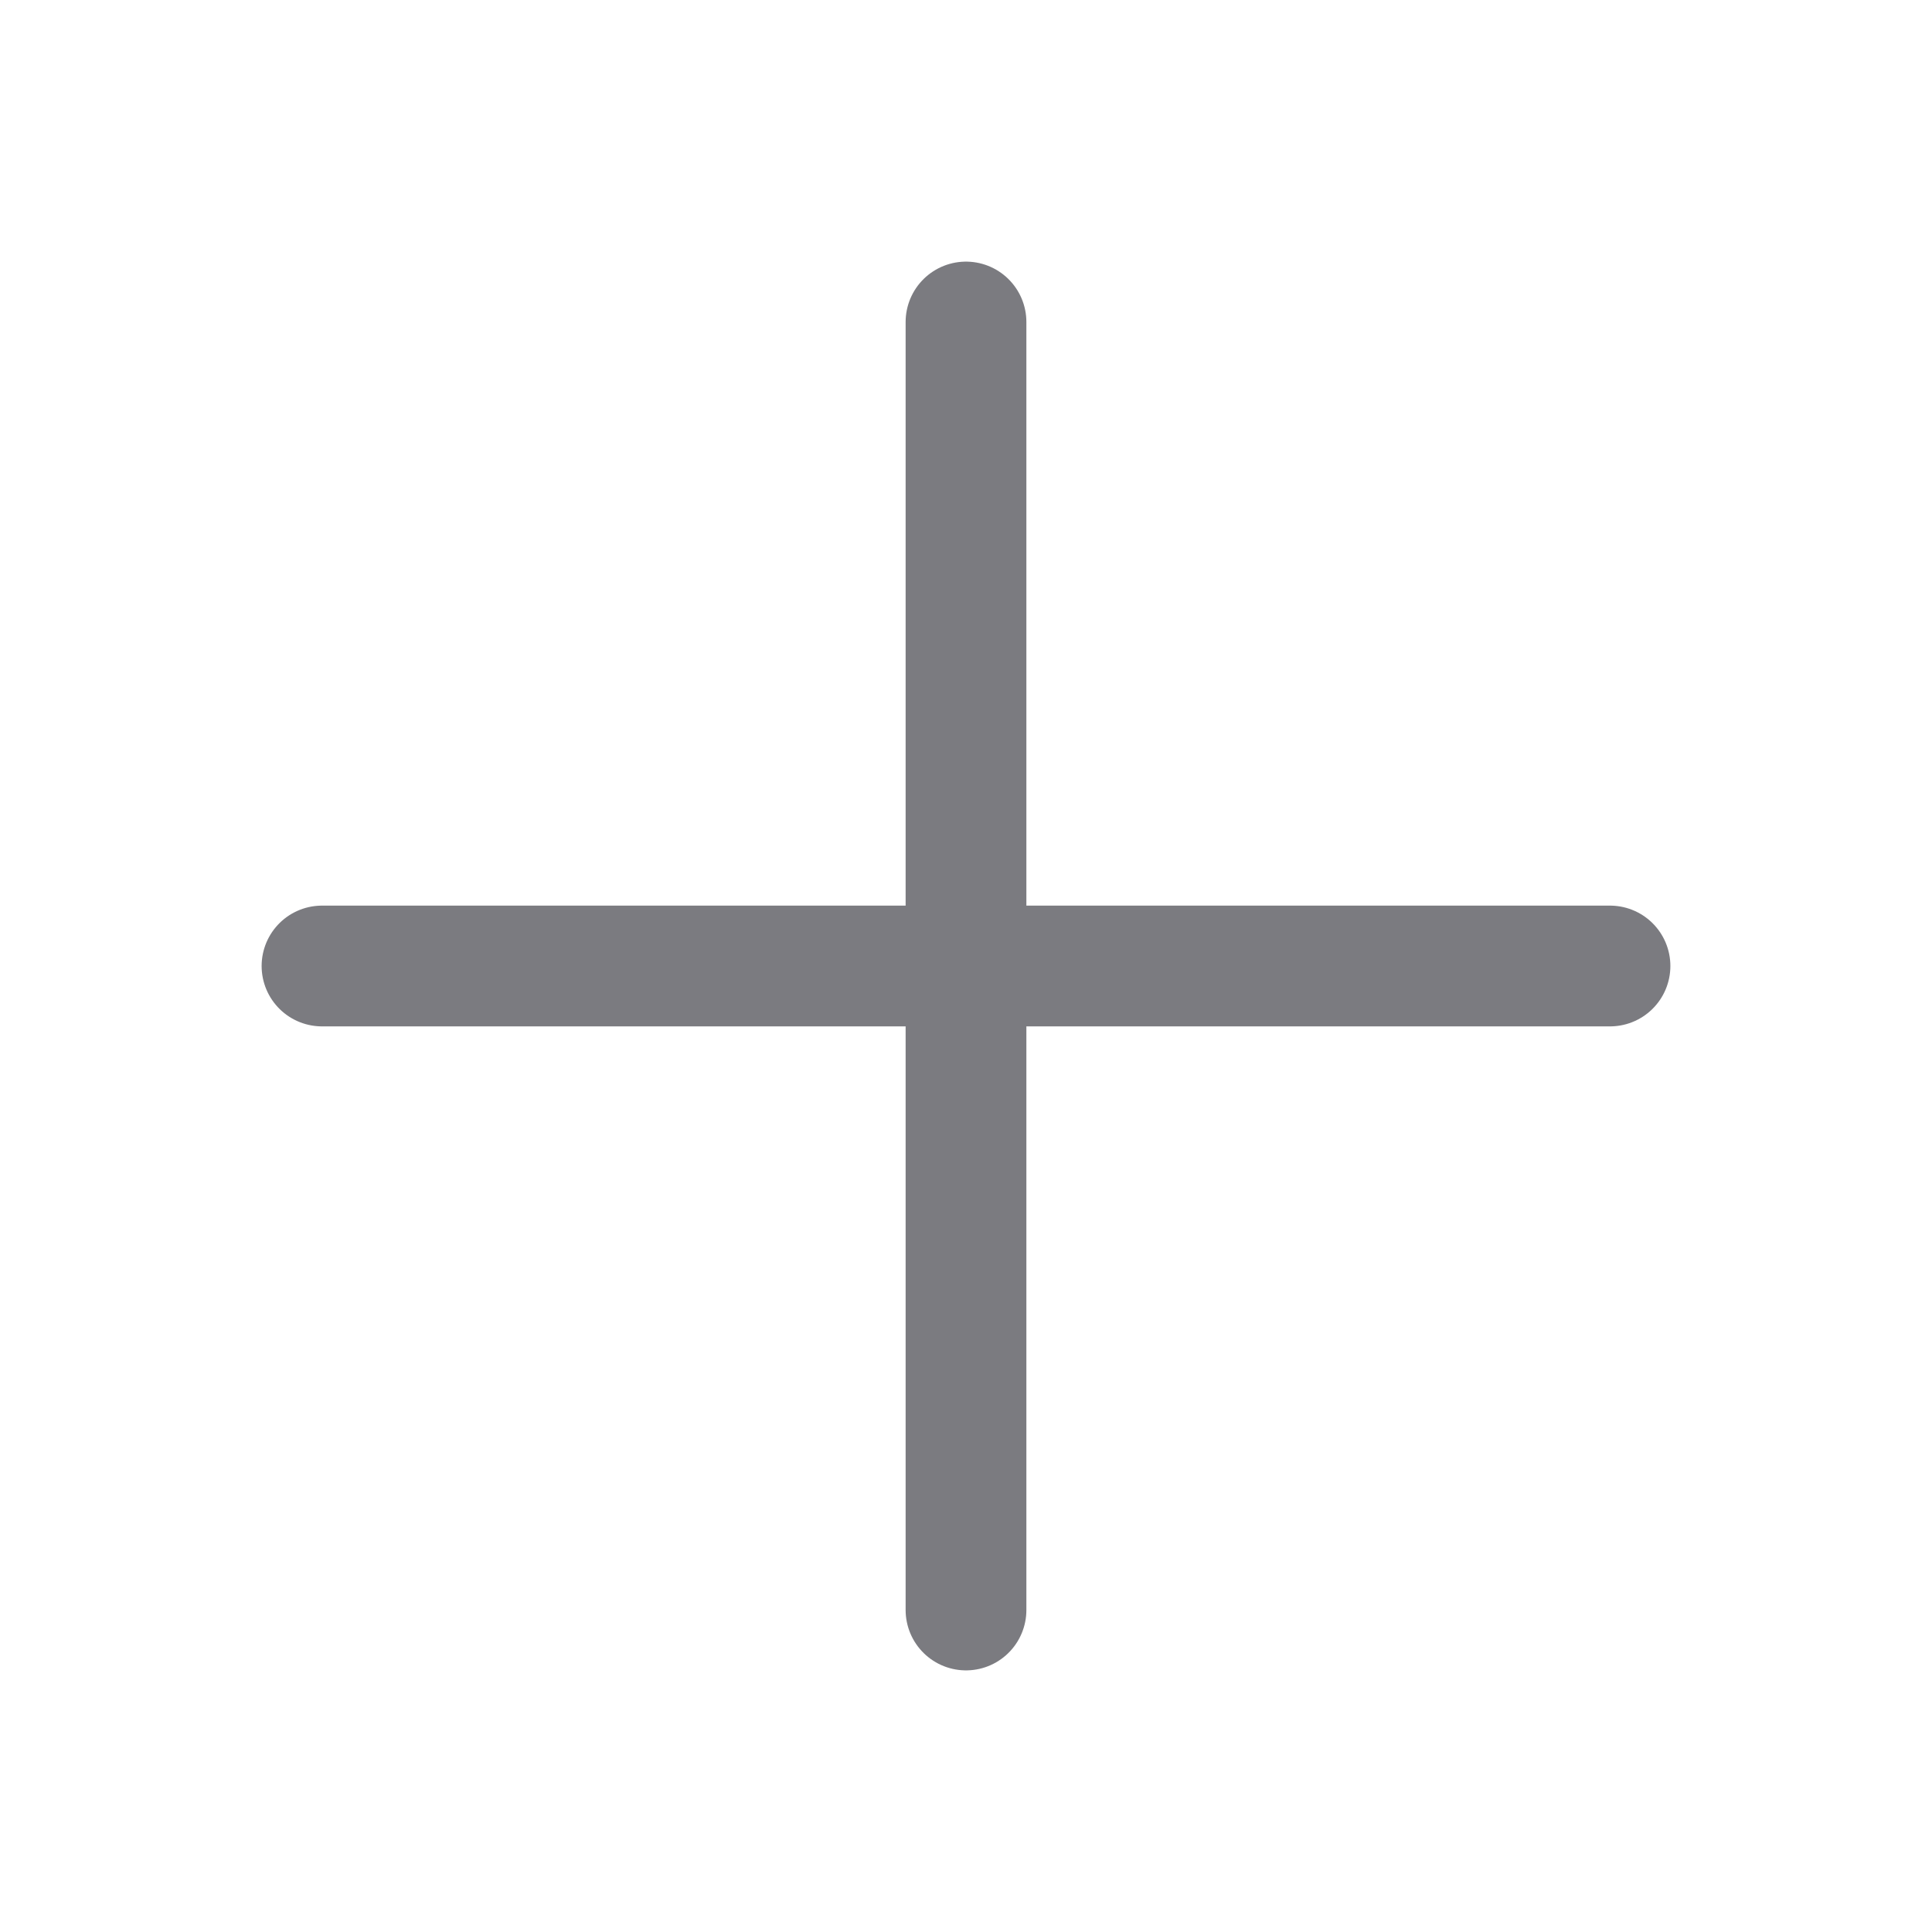
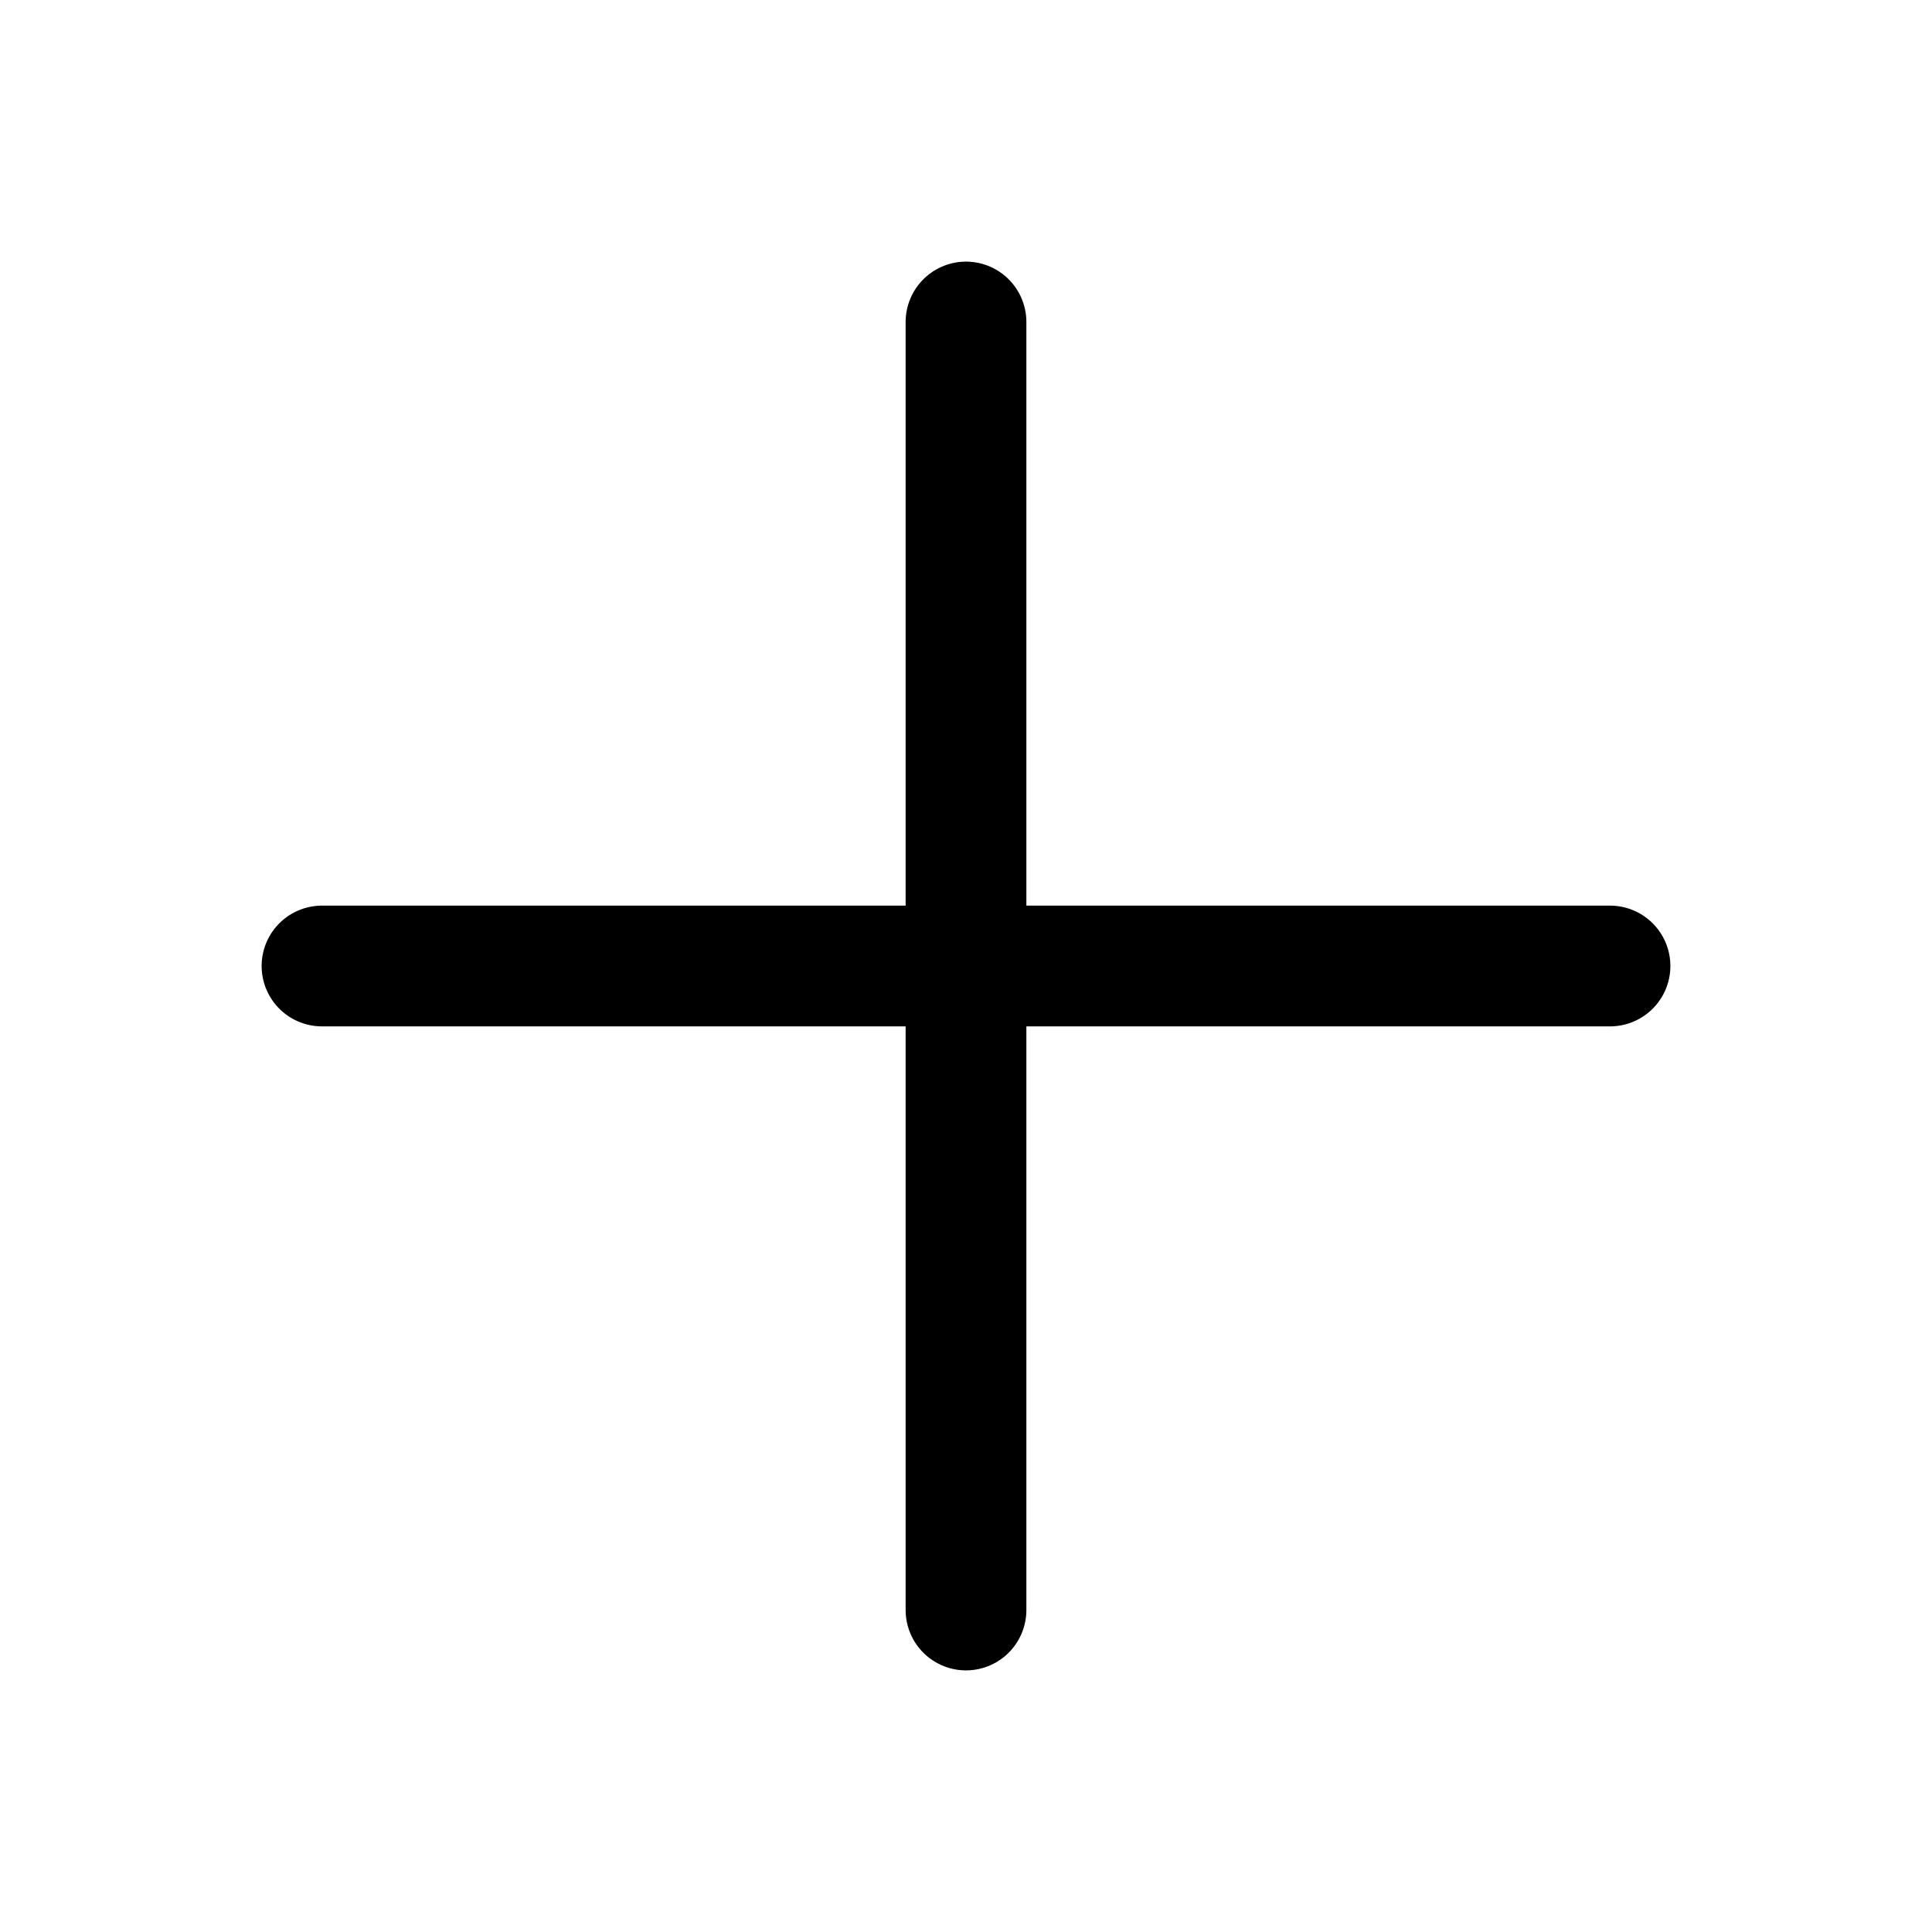
<svg xmlns="http://www.w3.org/2000/svg" width="24" height="24" viewBox="0 0 24 24" fill="none">
-   <path d="M12 4V20M20 12H4" stroke="#7B7B80" stroke-width="1.5" stroke-linecap="round" stroke-linejoin="round" />
+   <path d="M12 4V20M20 12H4" stroke="currentColor" stroke-width="1.5" stroke-linecap="round" stroke-linejoin="round" />
</svg>
